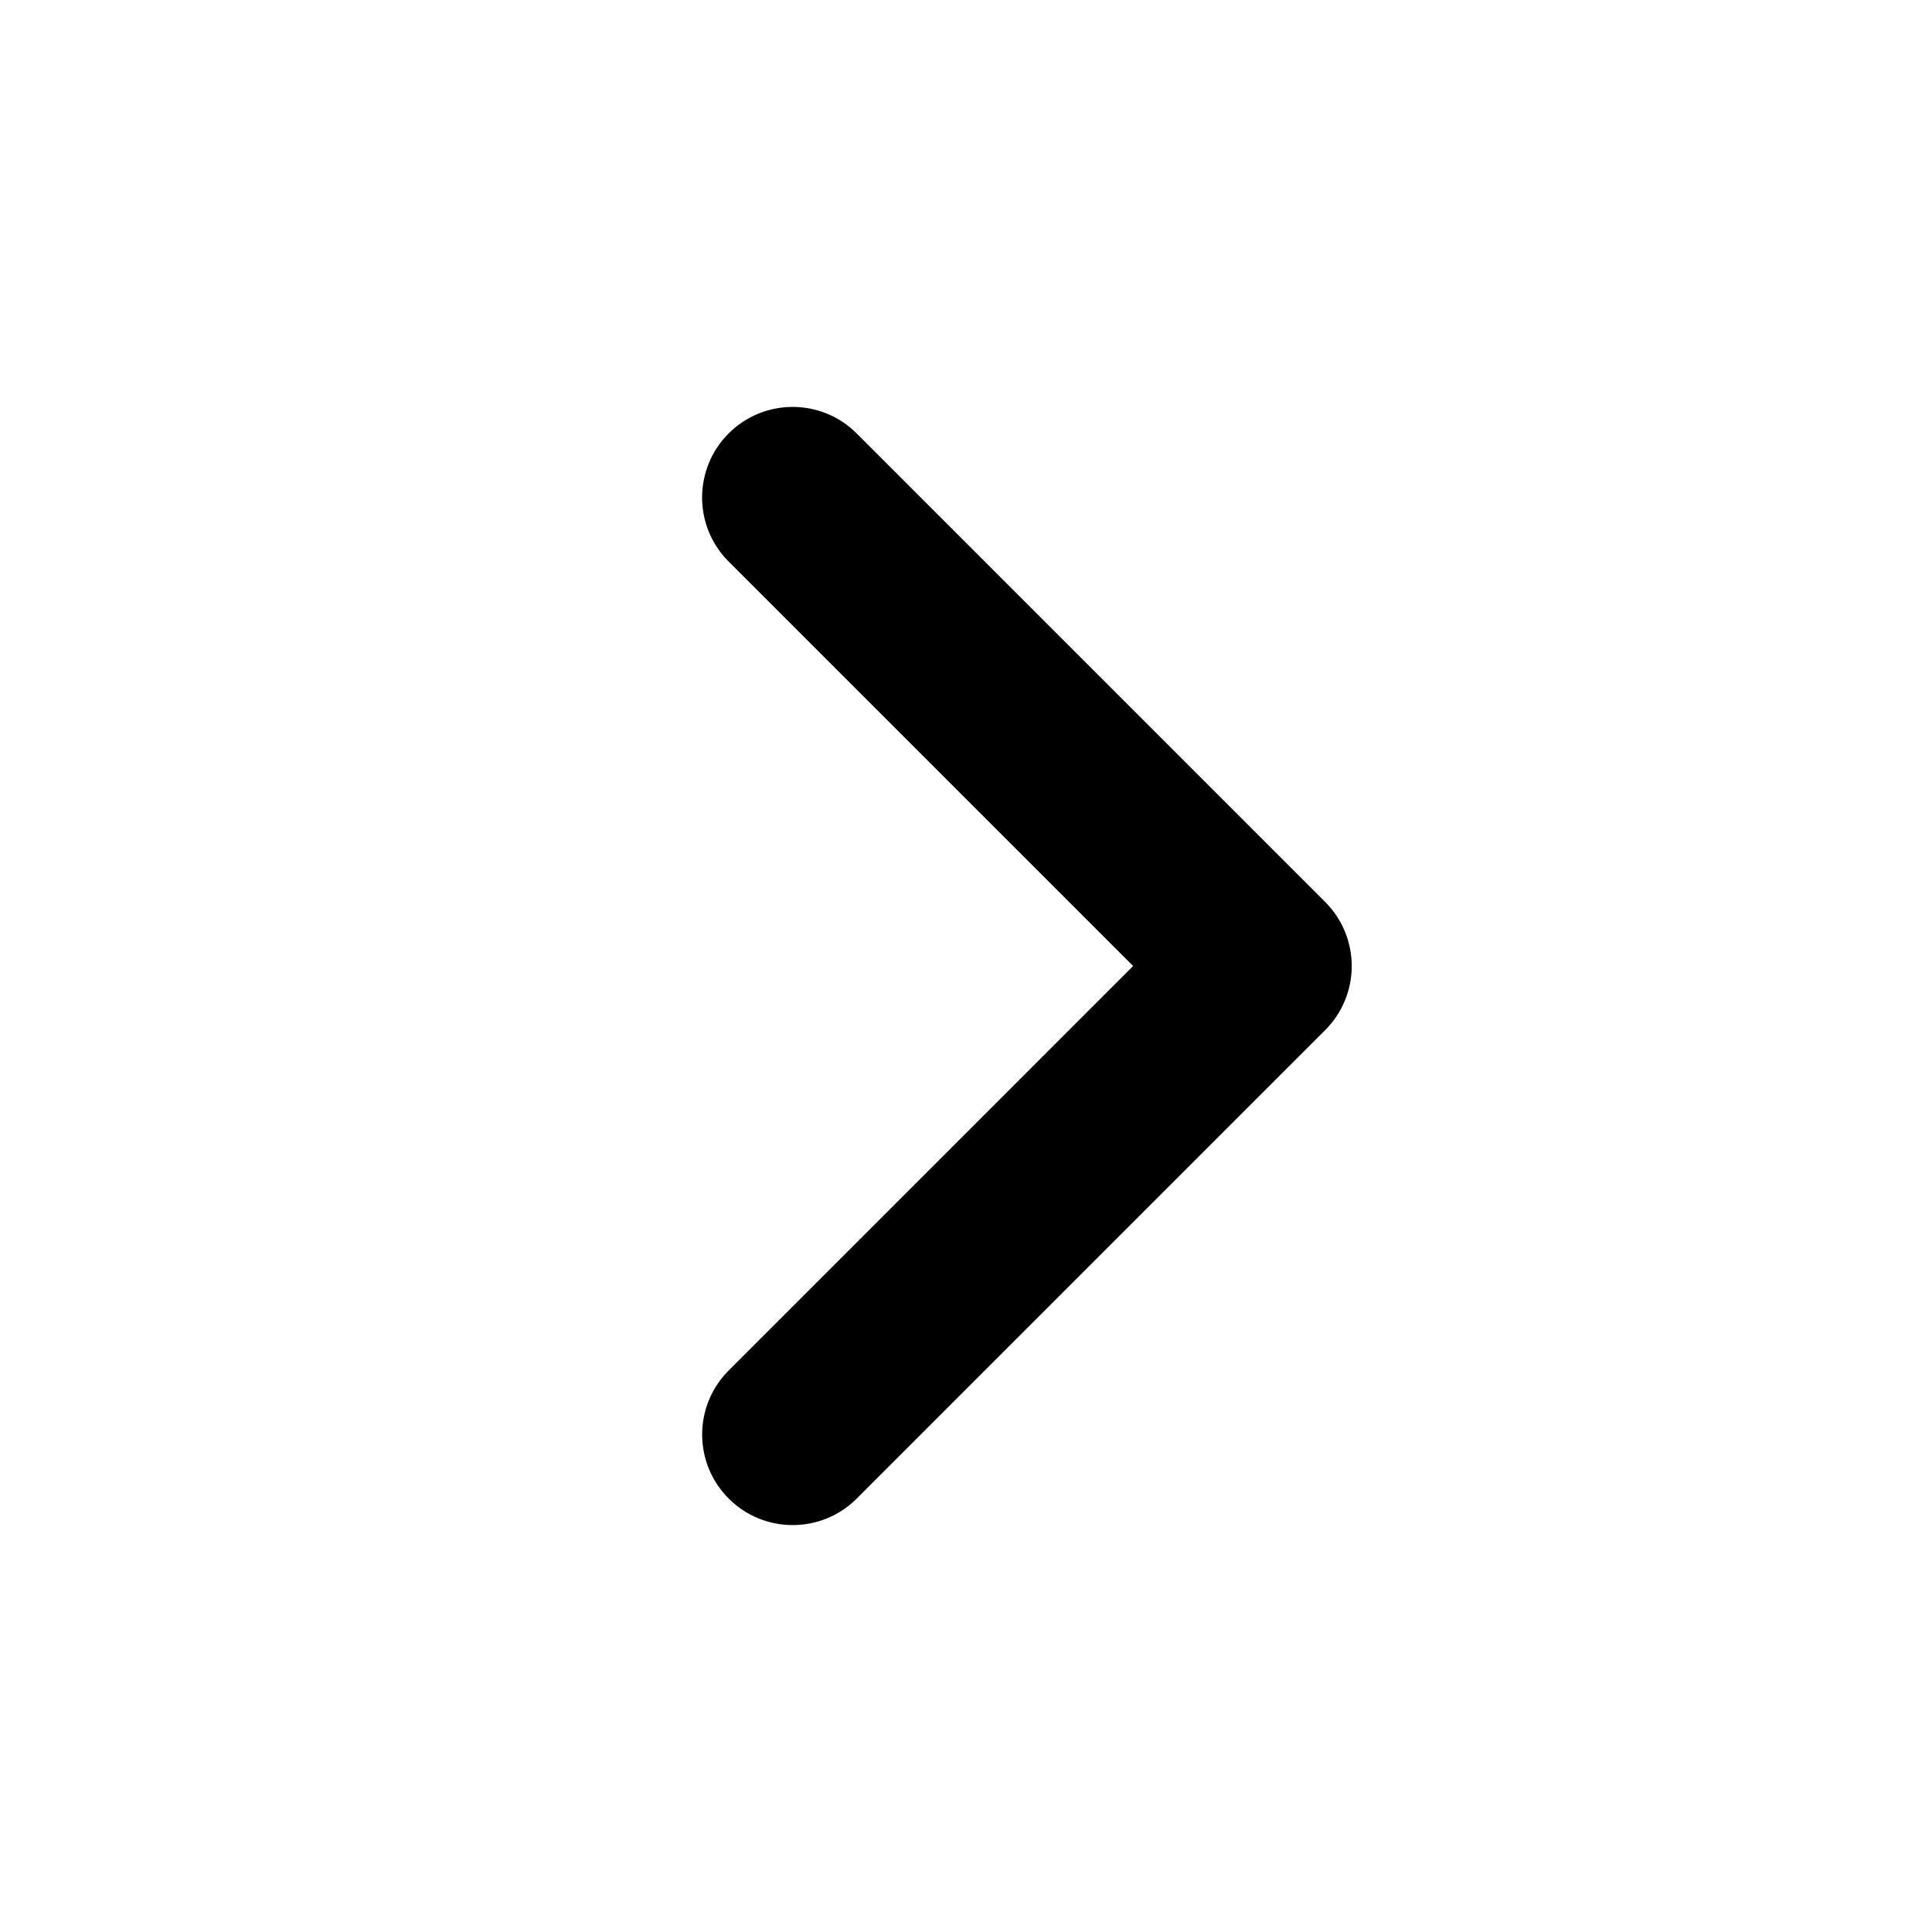
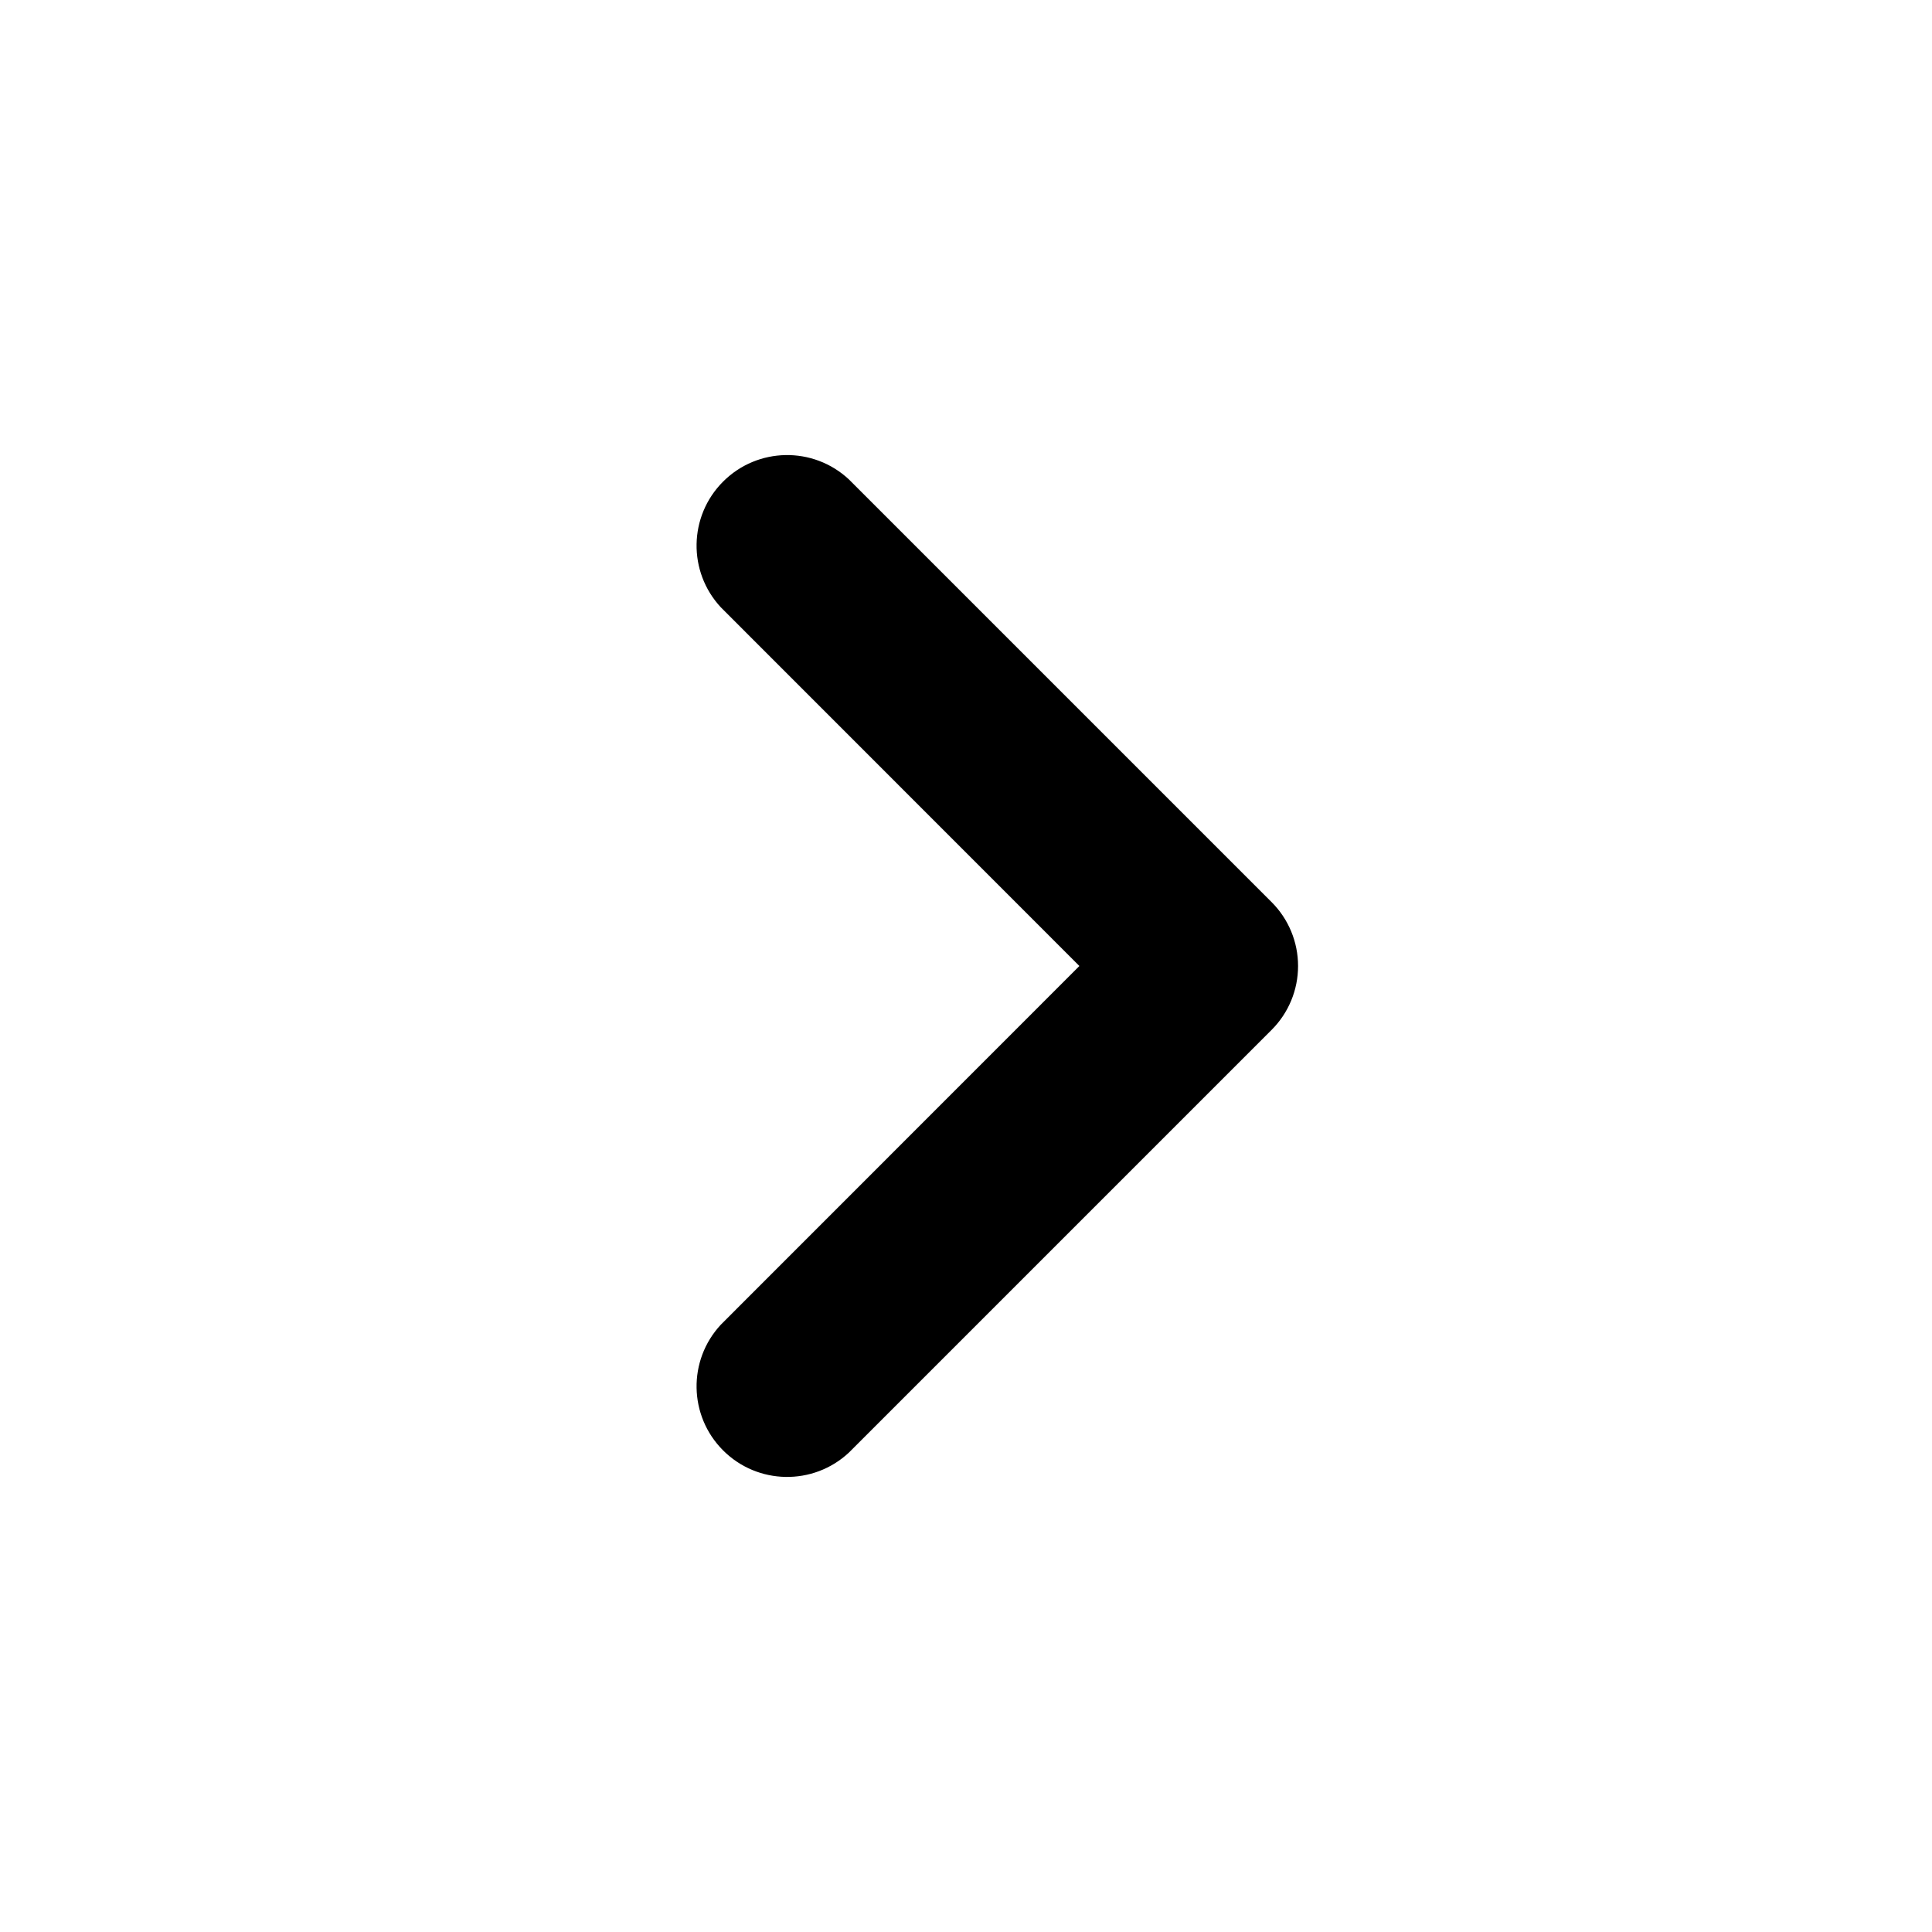
- <svg xmlns="http://www.w3.org/2000/svg" viewBox="0 0 32 32">
-   <path d="M22.389,16a1.5,1.5,0,0,1-.439,1.061l-7.778,7.778a1.5,1.5,0,0,1-2.121-2.121L18.768,16,12.05,9.282a1.5,1.5,0,0,1,2.121-2.121l7.778,7.778A1.5,1.5,0,0,1,22.389,16Z" />
+ <svg xmlns="http://www.w3.org/2000/svg" viewBox="0 0 16 16">
+   <path d="M10.75,8a.747.747,0,0,1-.22.53l-3.5,3.5A.75.75,0,0,1,5.97,10.97L8.939,8,5.97,5.03A.75.75,0,0,1,7.03,3.97l3.5,3.5A.747.747,0,0,1,10.75,8Z" />
</svg>
